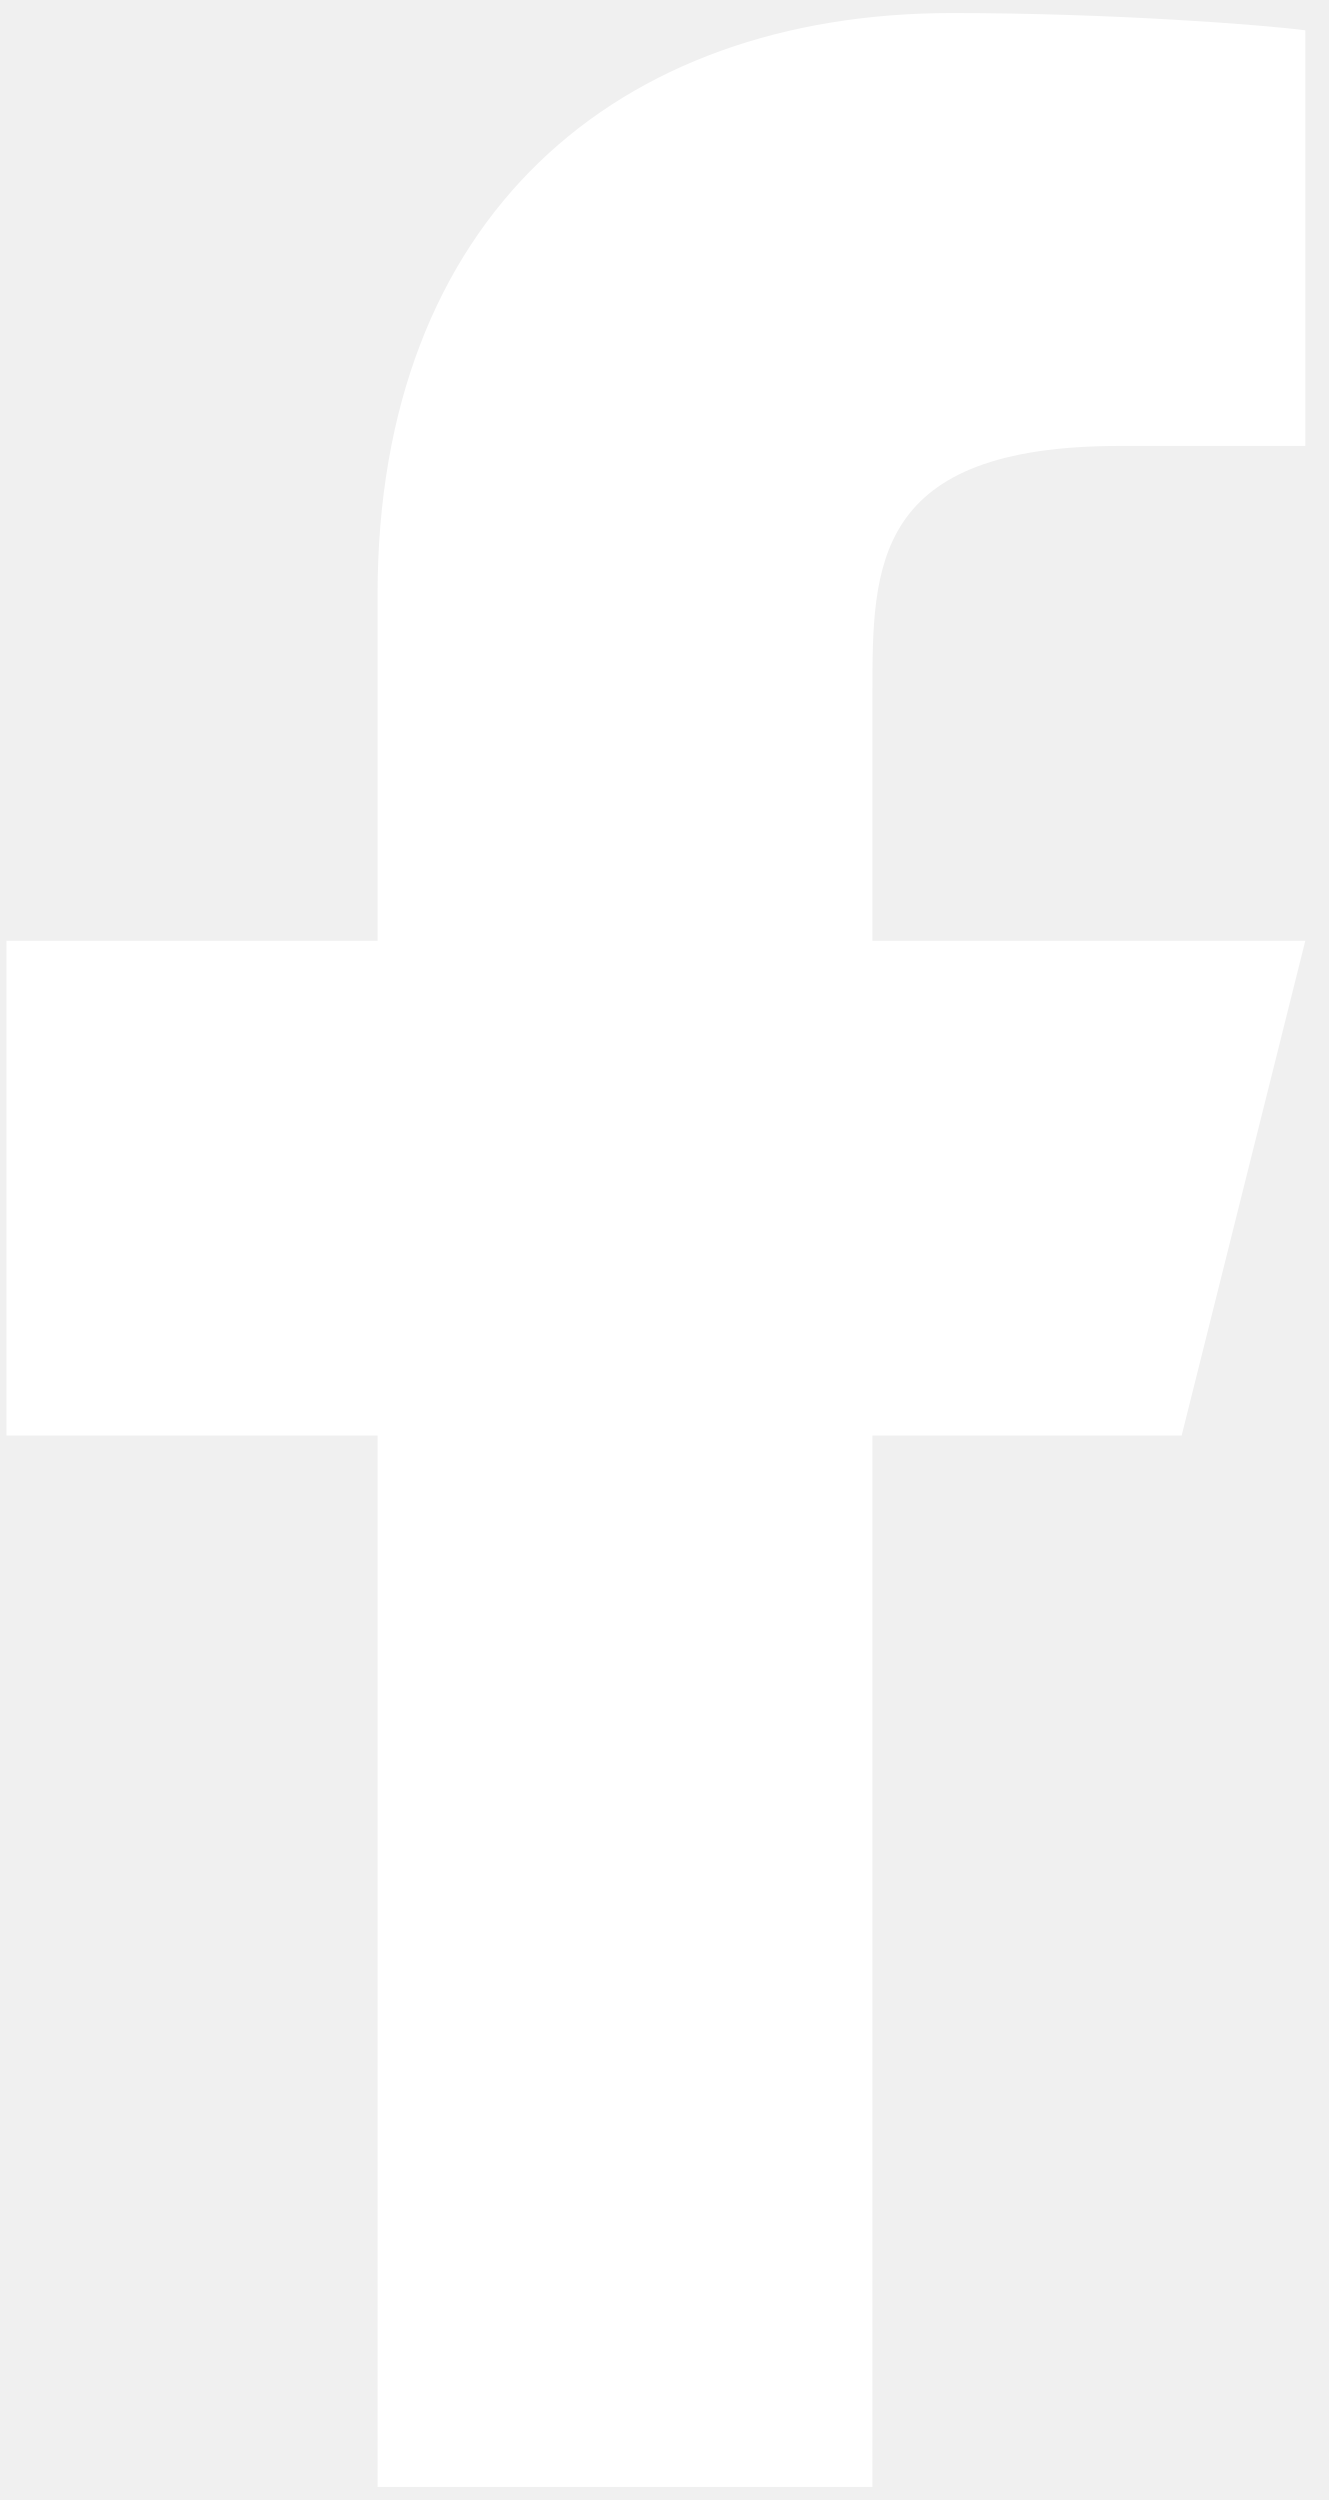
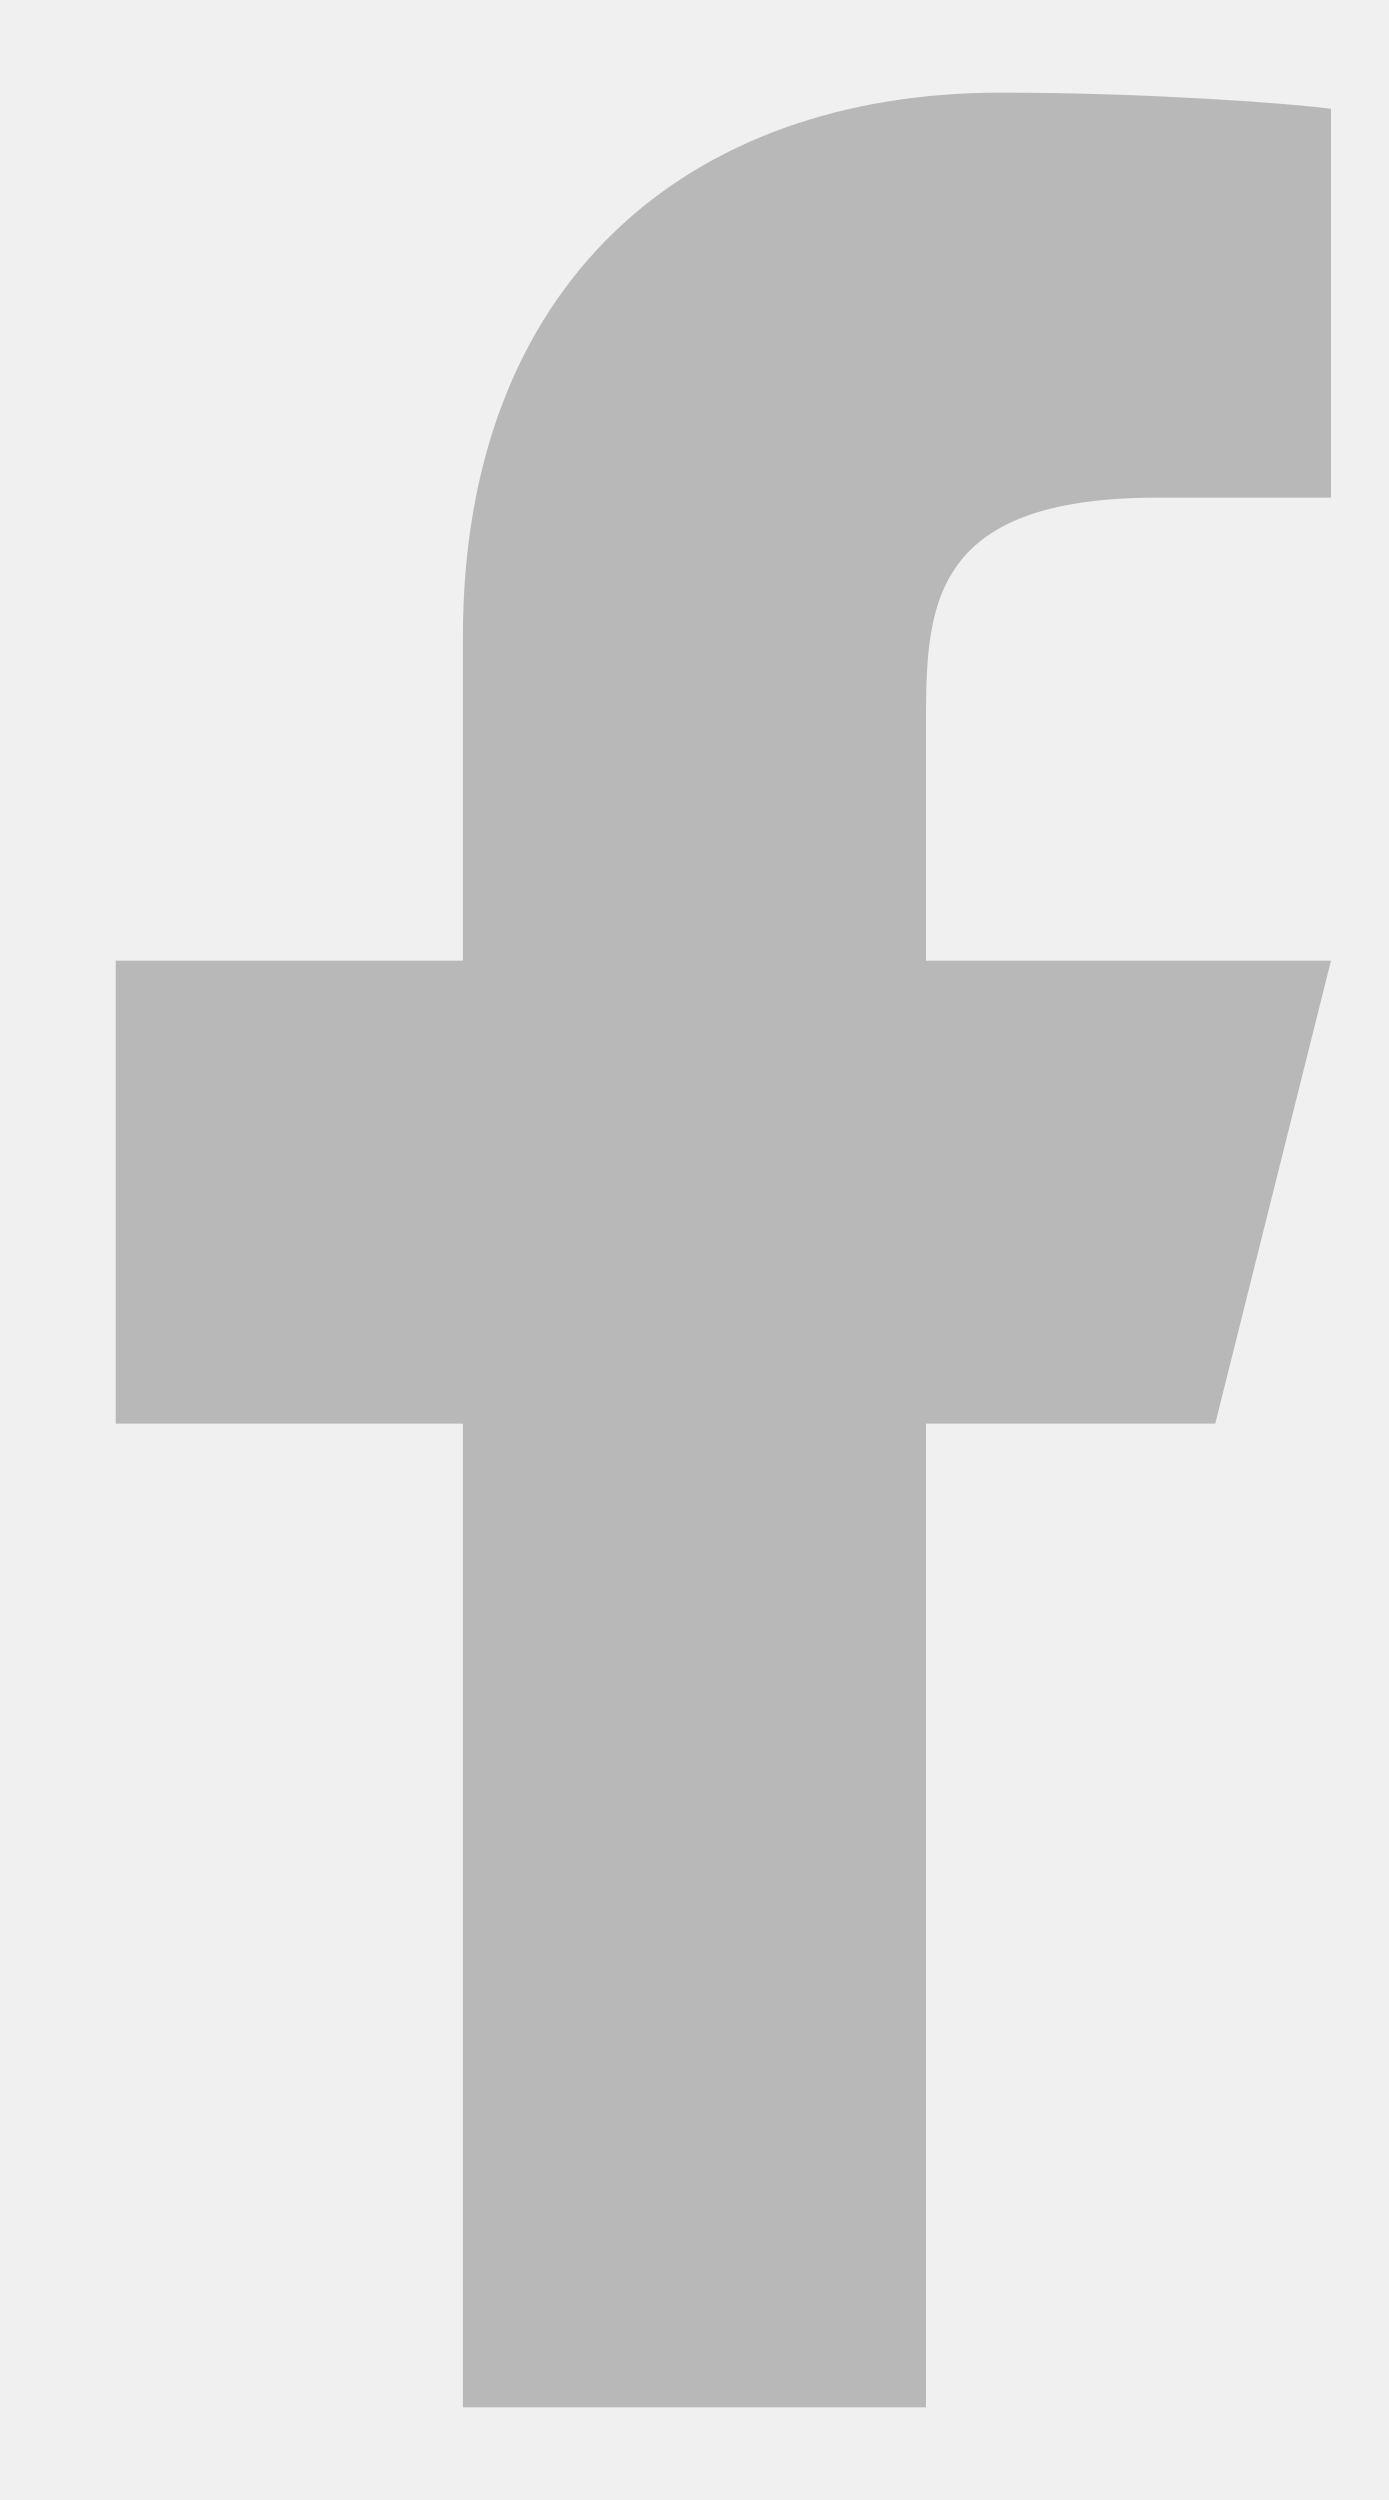
- <svg xmlns="http://www.w3.org/2000/svg" width="17" height="32" viewBox="0 0 17 32" fill="none">
-   <path d="M11.167 18.375H15.125L16.708 12.042H11.167V8.875C11.167 7.244 11.167 5.708 14.333 5.708H16.708V0.388C16.192 0.32 14.243 0.167 12.185 0.167C7.886 0.167 4.833 2.79 4.833 7.608V12.042H0.083V18.375H4.833V31.833H11.167V18.375Z" fill="white" />
+ <svg xmlns="http://www.w3.org/2000/svg" width="10" height="18" viewBox="0 0 10 18" fill="none">
+   <path d="M6.667 10.25H8.75L9.583 6.917H6.667V5.25C6.667 4.391 6.667 3.583 8.333 3.583H9.583V0.783C9.312 0.747 8.286 0.667 7.203 0.667C4.94 0.667 3.333 2.047 3.333 4.583V6.917H0.833V10.25H3.333V17.333H6.667V10.25Z" fill="#B9B8B8" />
</svg>
